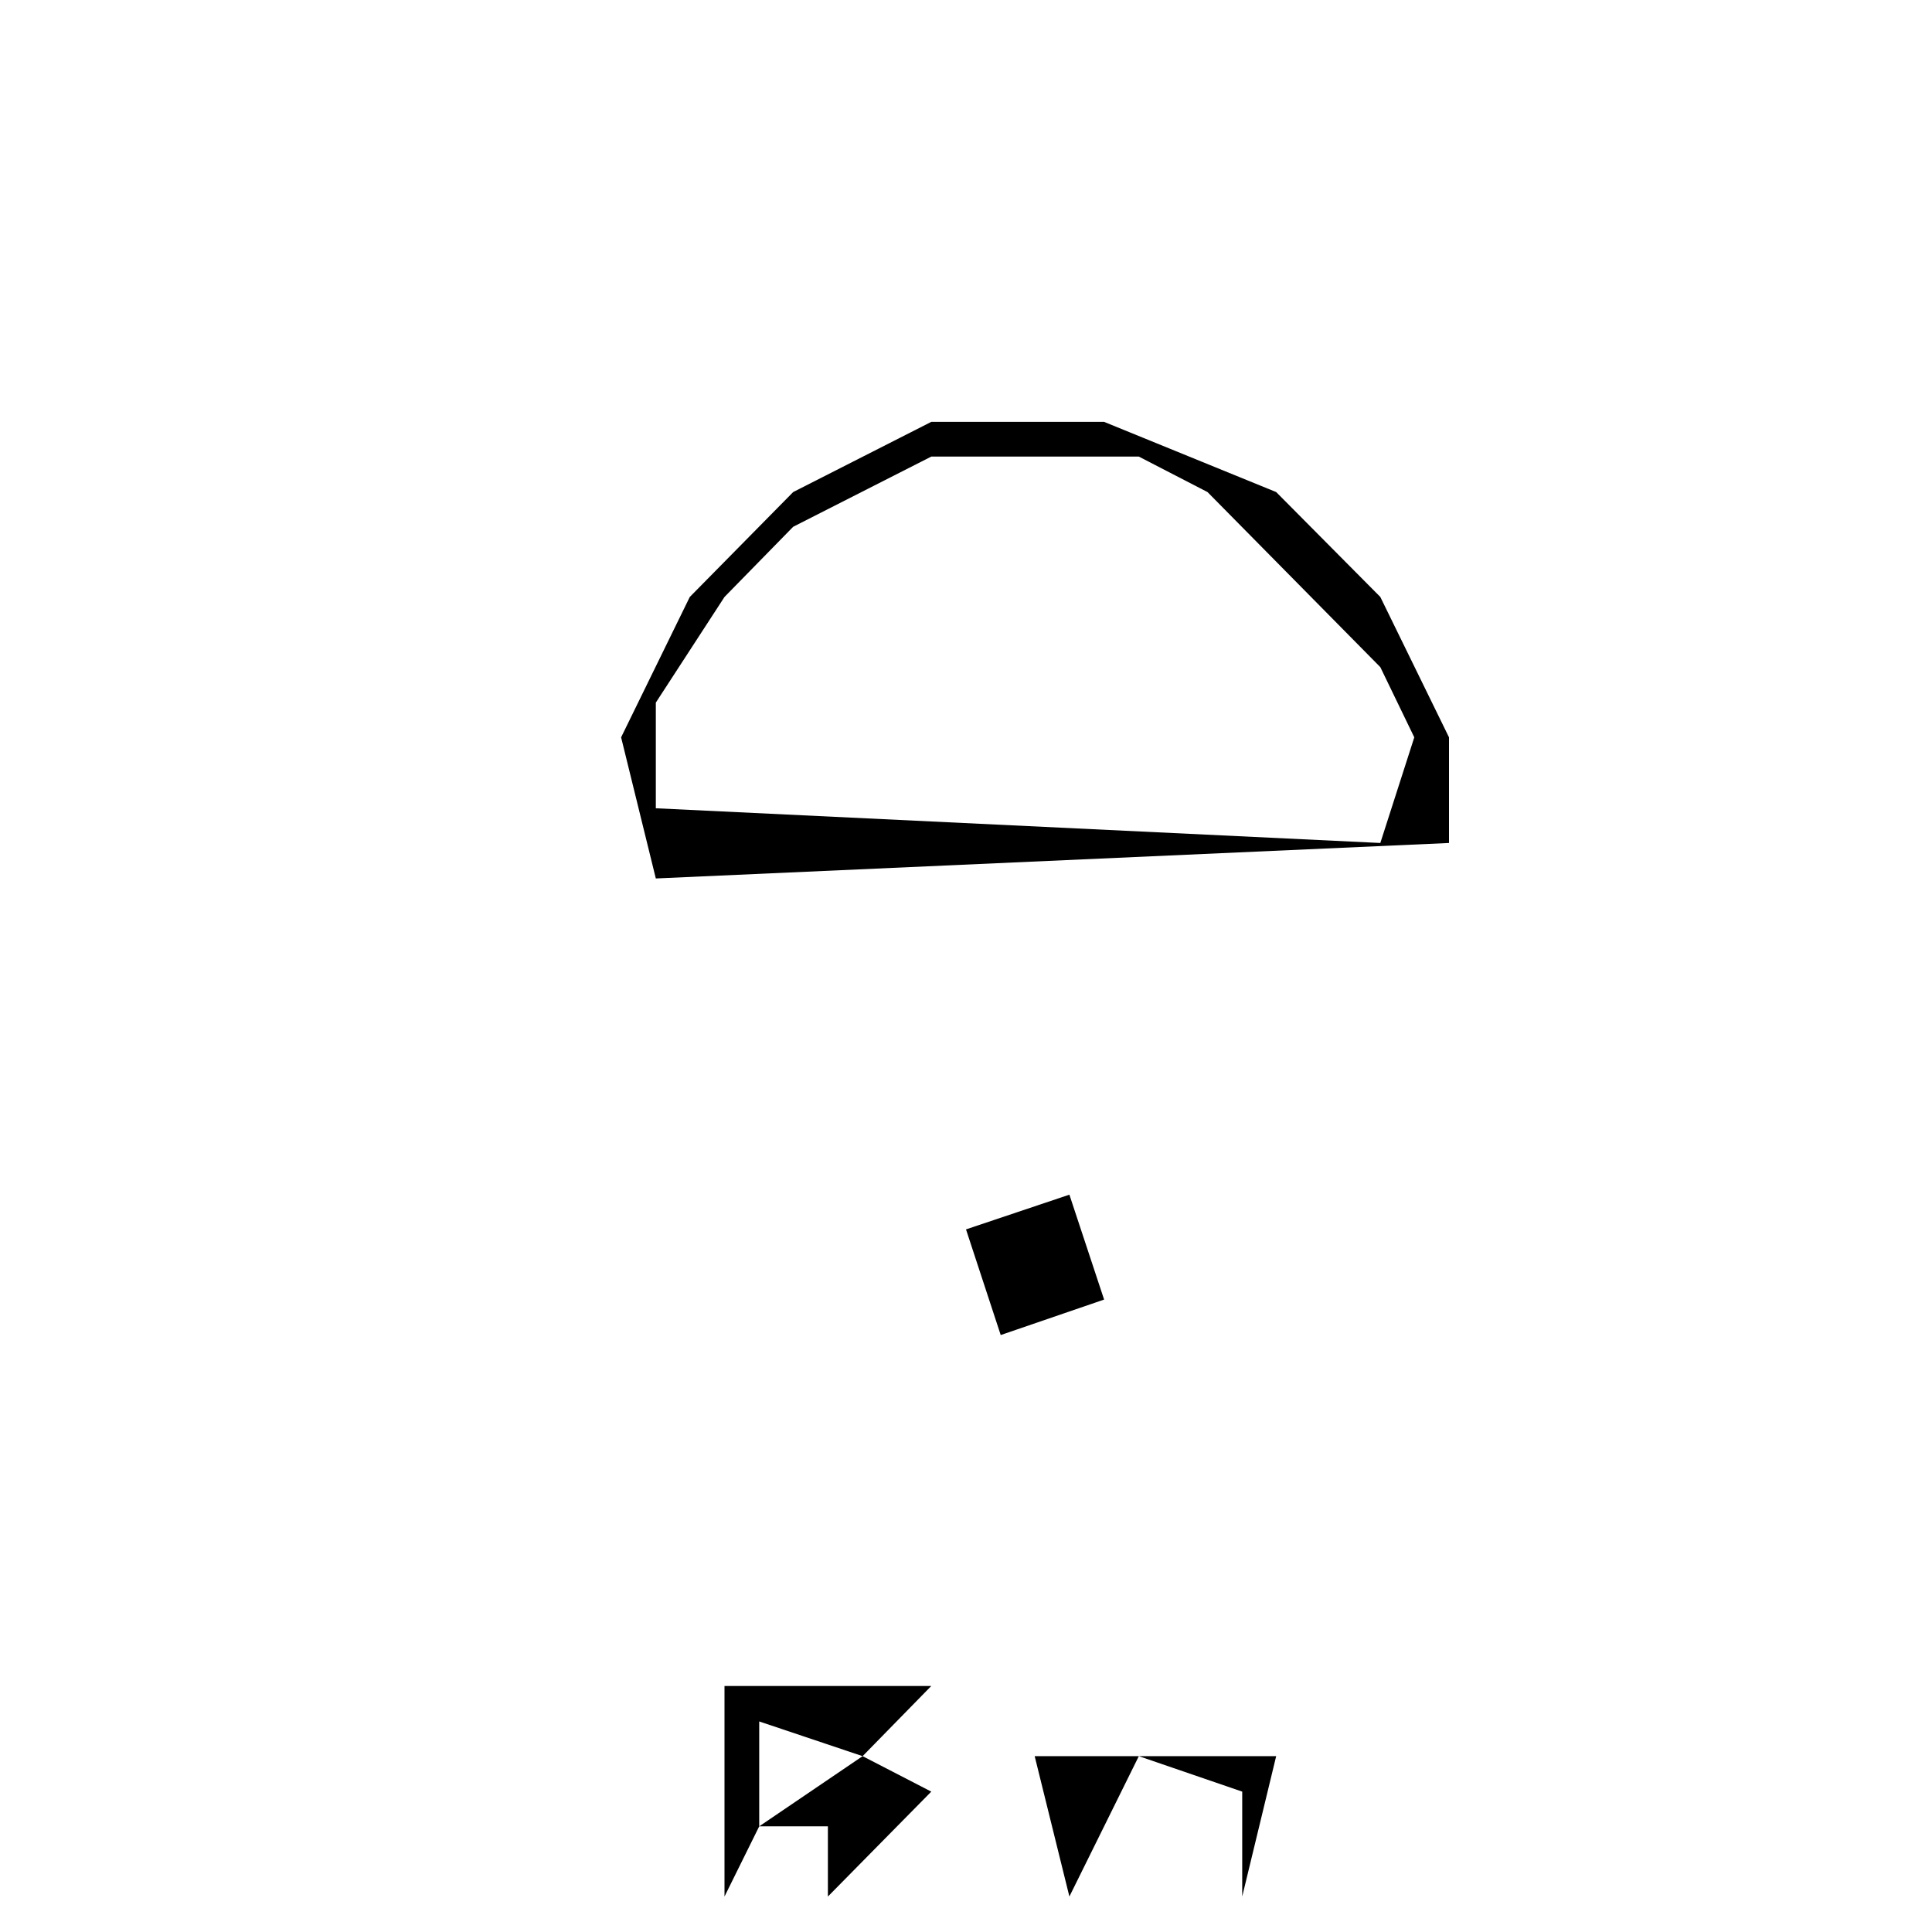
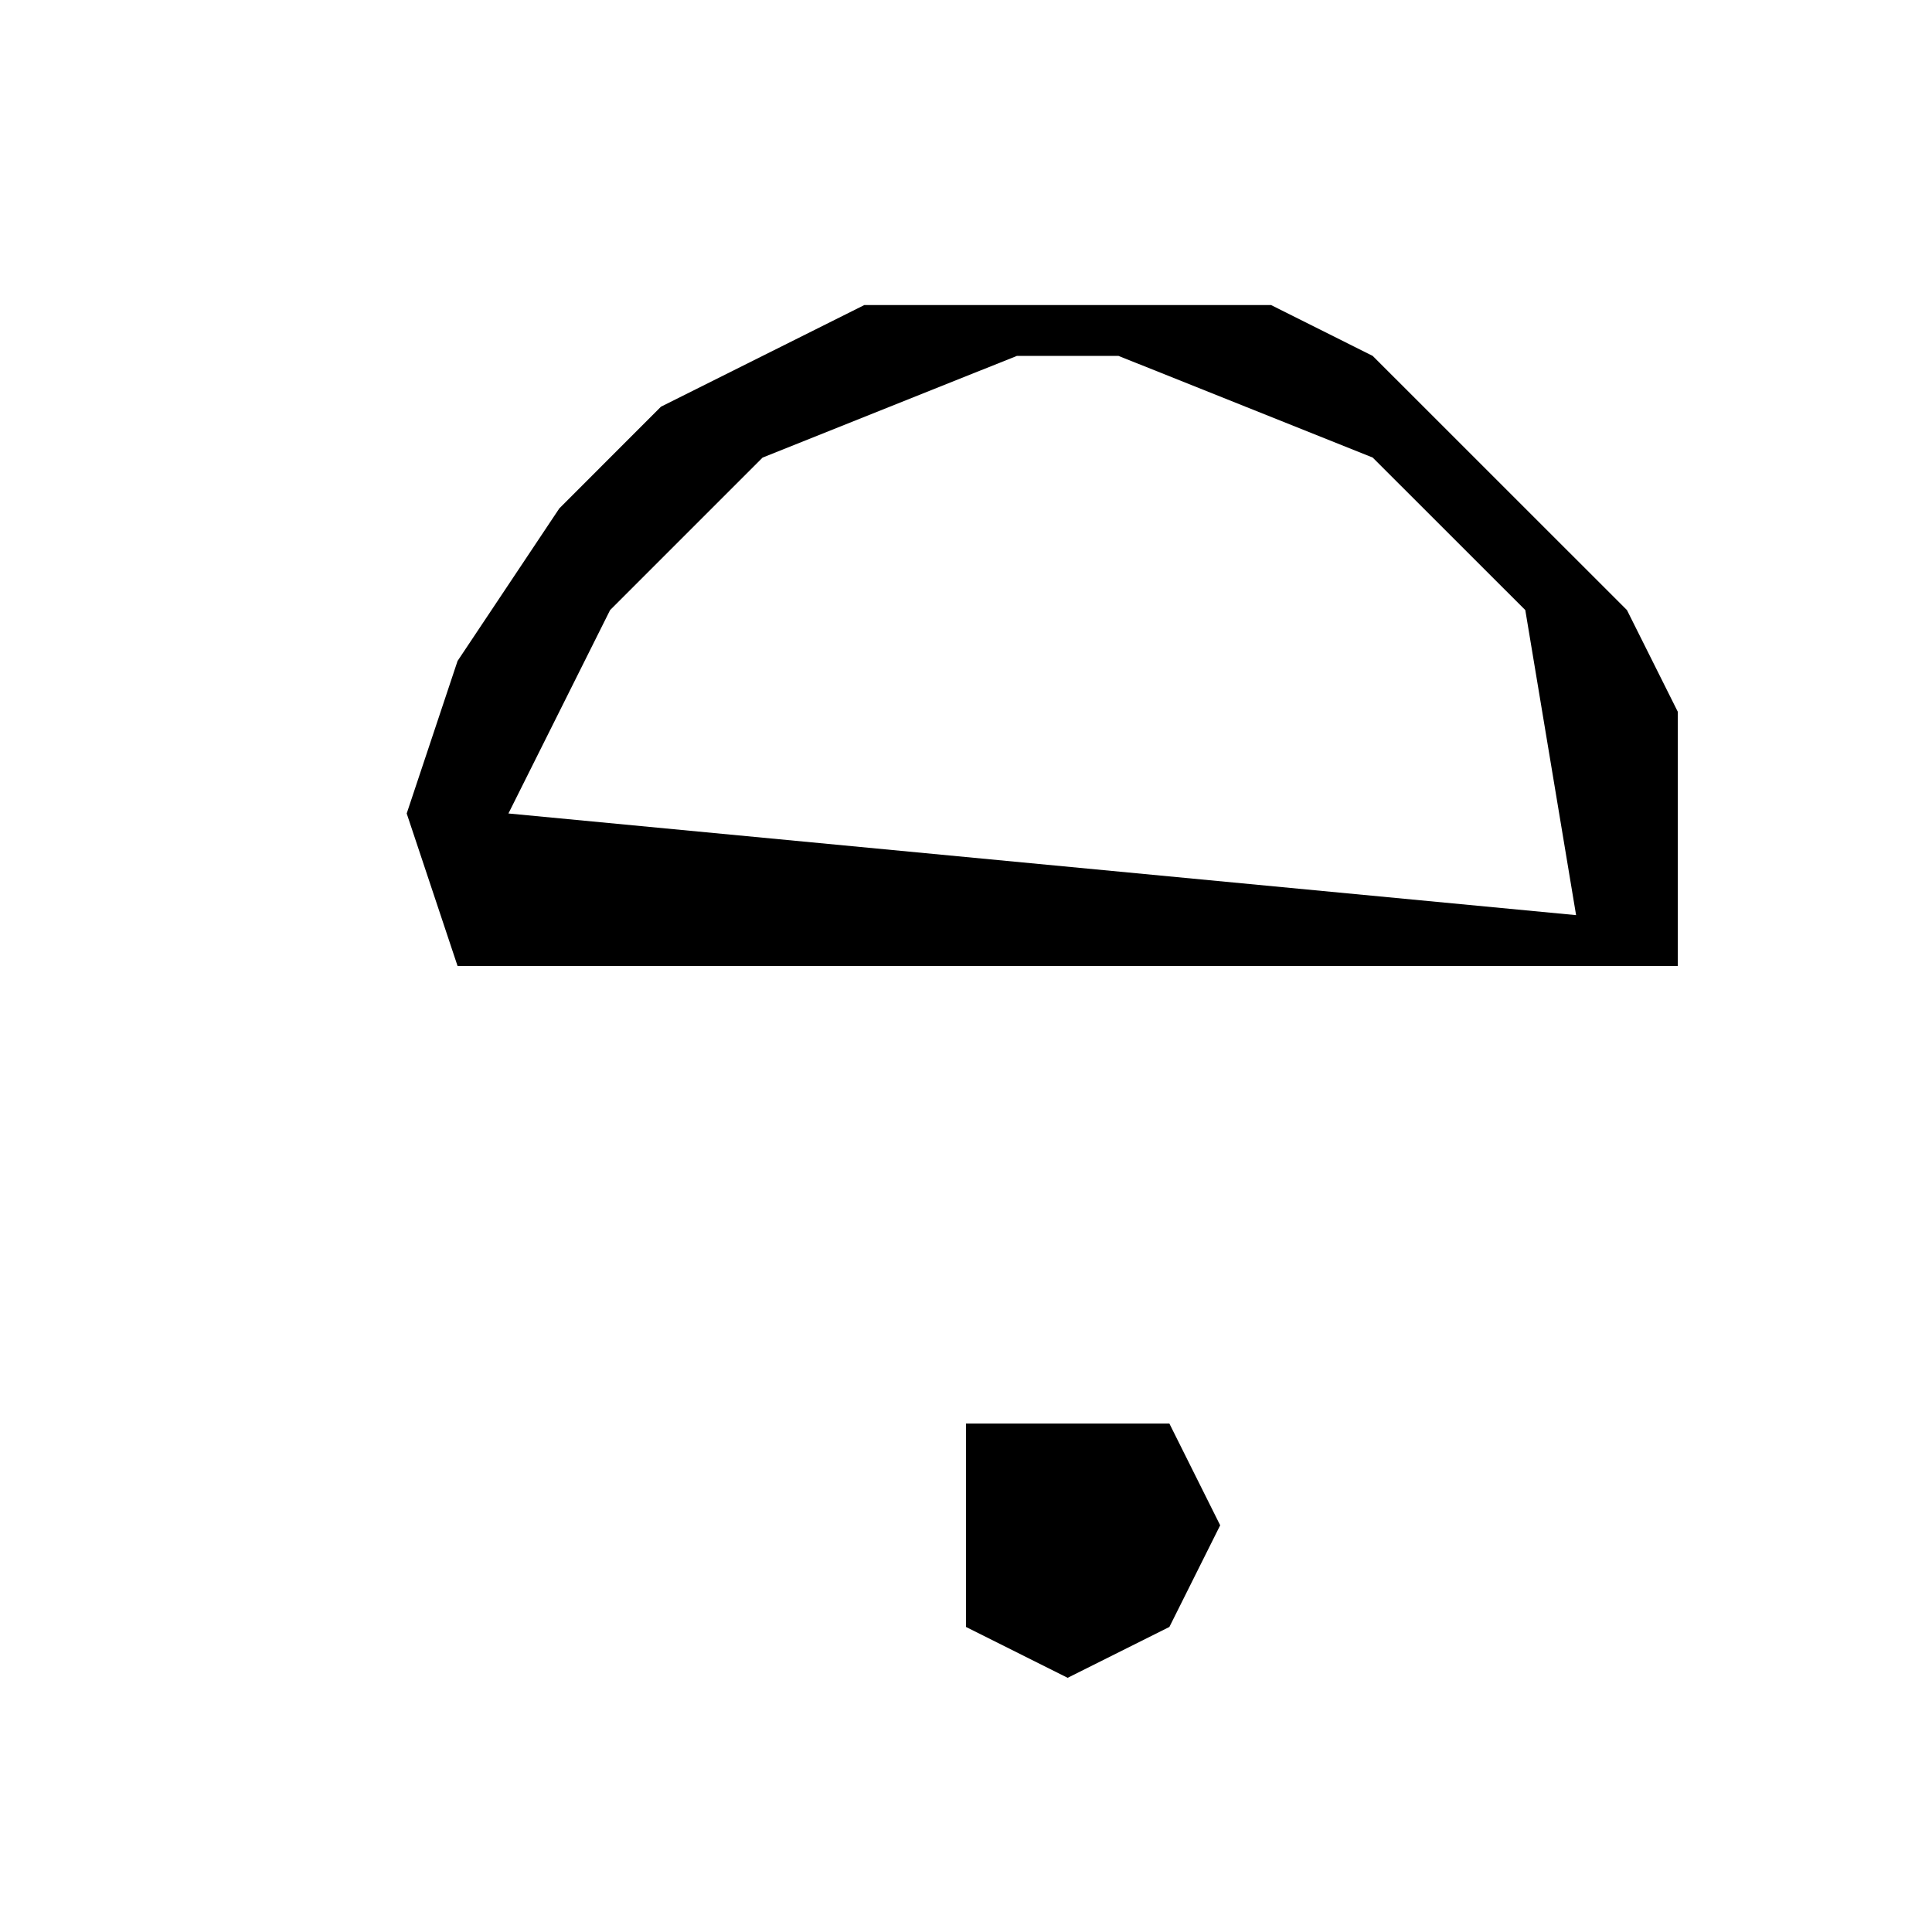
<svg xmlns="http://www.w3.org/2000/svg" viewBox="0 0 256 256" width="256" height="256">
-   <path d="M 137.1,232.7 L 141.7,251.3 L 150.9,232.7 L 164.6,237.4 L 164.6,251.3 L 169.1,232.7 Z M 123.4,223.4 L 96.0,223.4 L 96.0,251.3 L 100.6,242.0 L 109.7,242.0 L 109.7,251.3 L 123.4,237.4 L 114.3,232.7 Z M 100.6,242.0 L 100.6,228.1 L 114.3,232.7 Z M 128.0,162.9 L 132.6,176.9 L 146.3,172.2 L 141.7,158.3 Z M 82.3,97.7 L 86.9,116.4 L 192.0,111.7 L 192.0,97.7 L 182.9,79.1 L 169.1,65.2 L 146.3,55.9 L 123.4,55.9 L 105.1,65.2 L 91.4,79.1 Z M 86.9,93.1 L 96.0,79.1 L 105.1,69.8 L 123.4,60.5 L 150.9,60.5 L 160.0,65.2 L 182.9,88.4 L 187.4,97.7 L 182.9,111.7 L 86.9,107.1 Z" fill="currentColor" fill-rule="evenodd" />
+   <path d="M 128.0,188.63 L 128.0,215.58 L 141.47,222.32 L 154.95,215.58 L 161.68,202.11 L 154.95,188.63 Z M 53.89,107.79 L 60.63,128.0 L 222.32,128.0 L 222.32,94.32 L 215.58,80.84 L 181.89,47.16 L 168.42,40.42 L 114.53,40.42 L 87.58,53.89 L 74.11,67.37 L 60.63,87.58 Z M 67.37,107.79 L 80.84,80.84 L 101.05,60.63 L 134.74,47.16 L 148.21,47.16 L 181.89,60.63 L 202.11,80.84 L 208.84,121.26 Z" fill="currentColor" fill-rule="evenodd" />
</svg>
